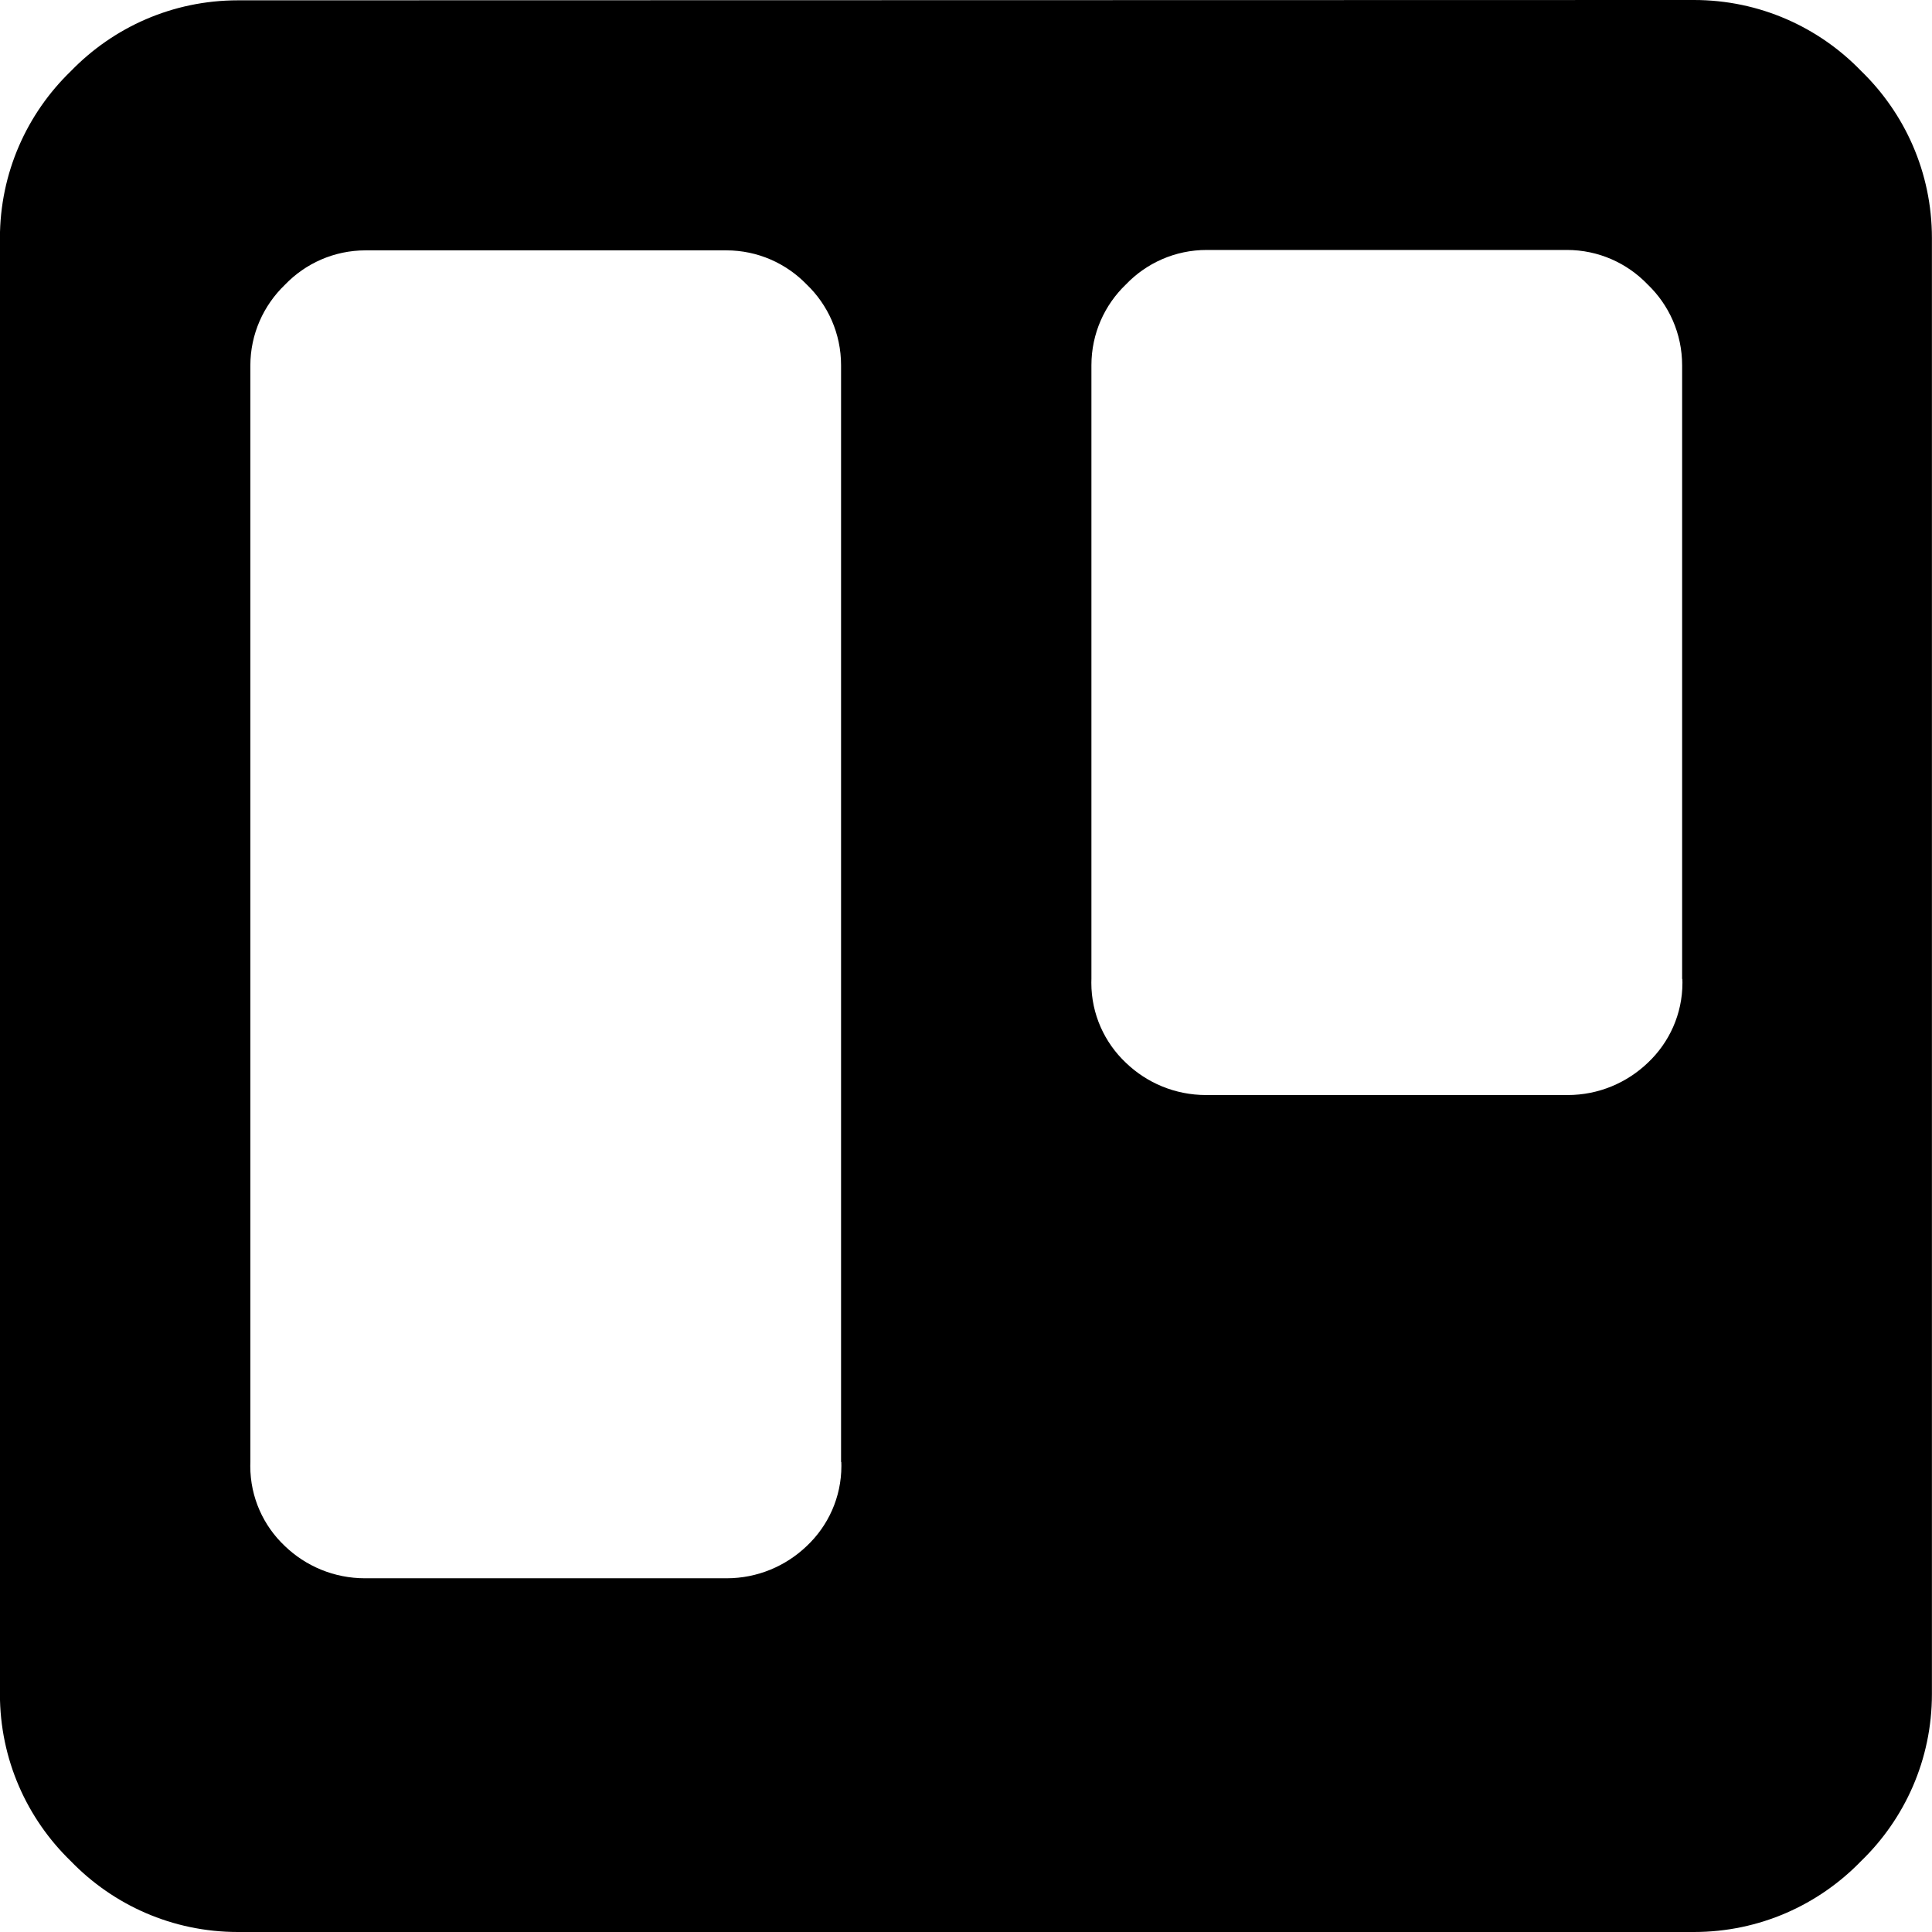
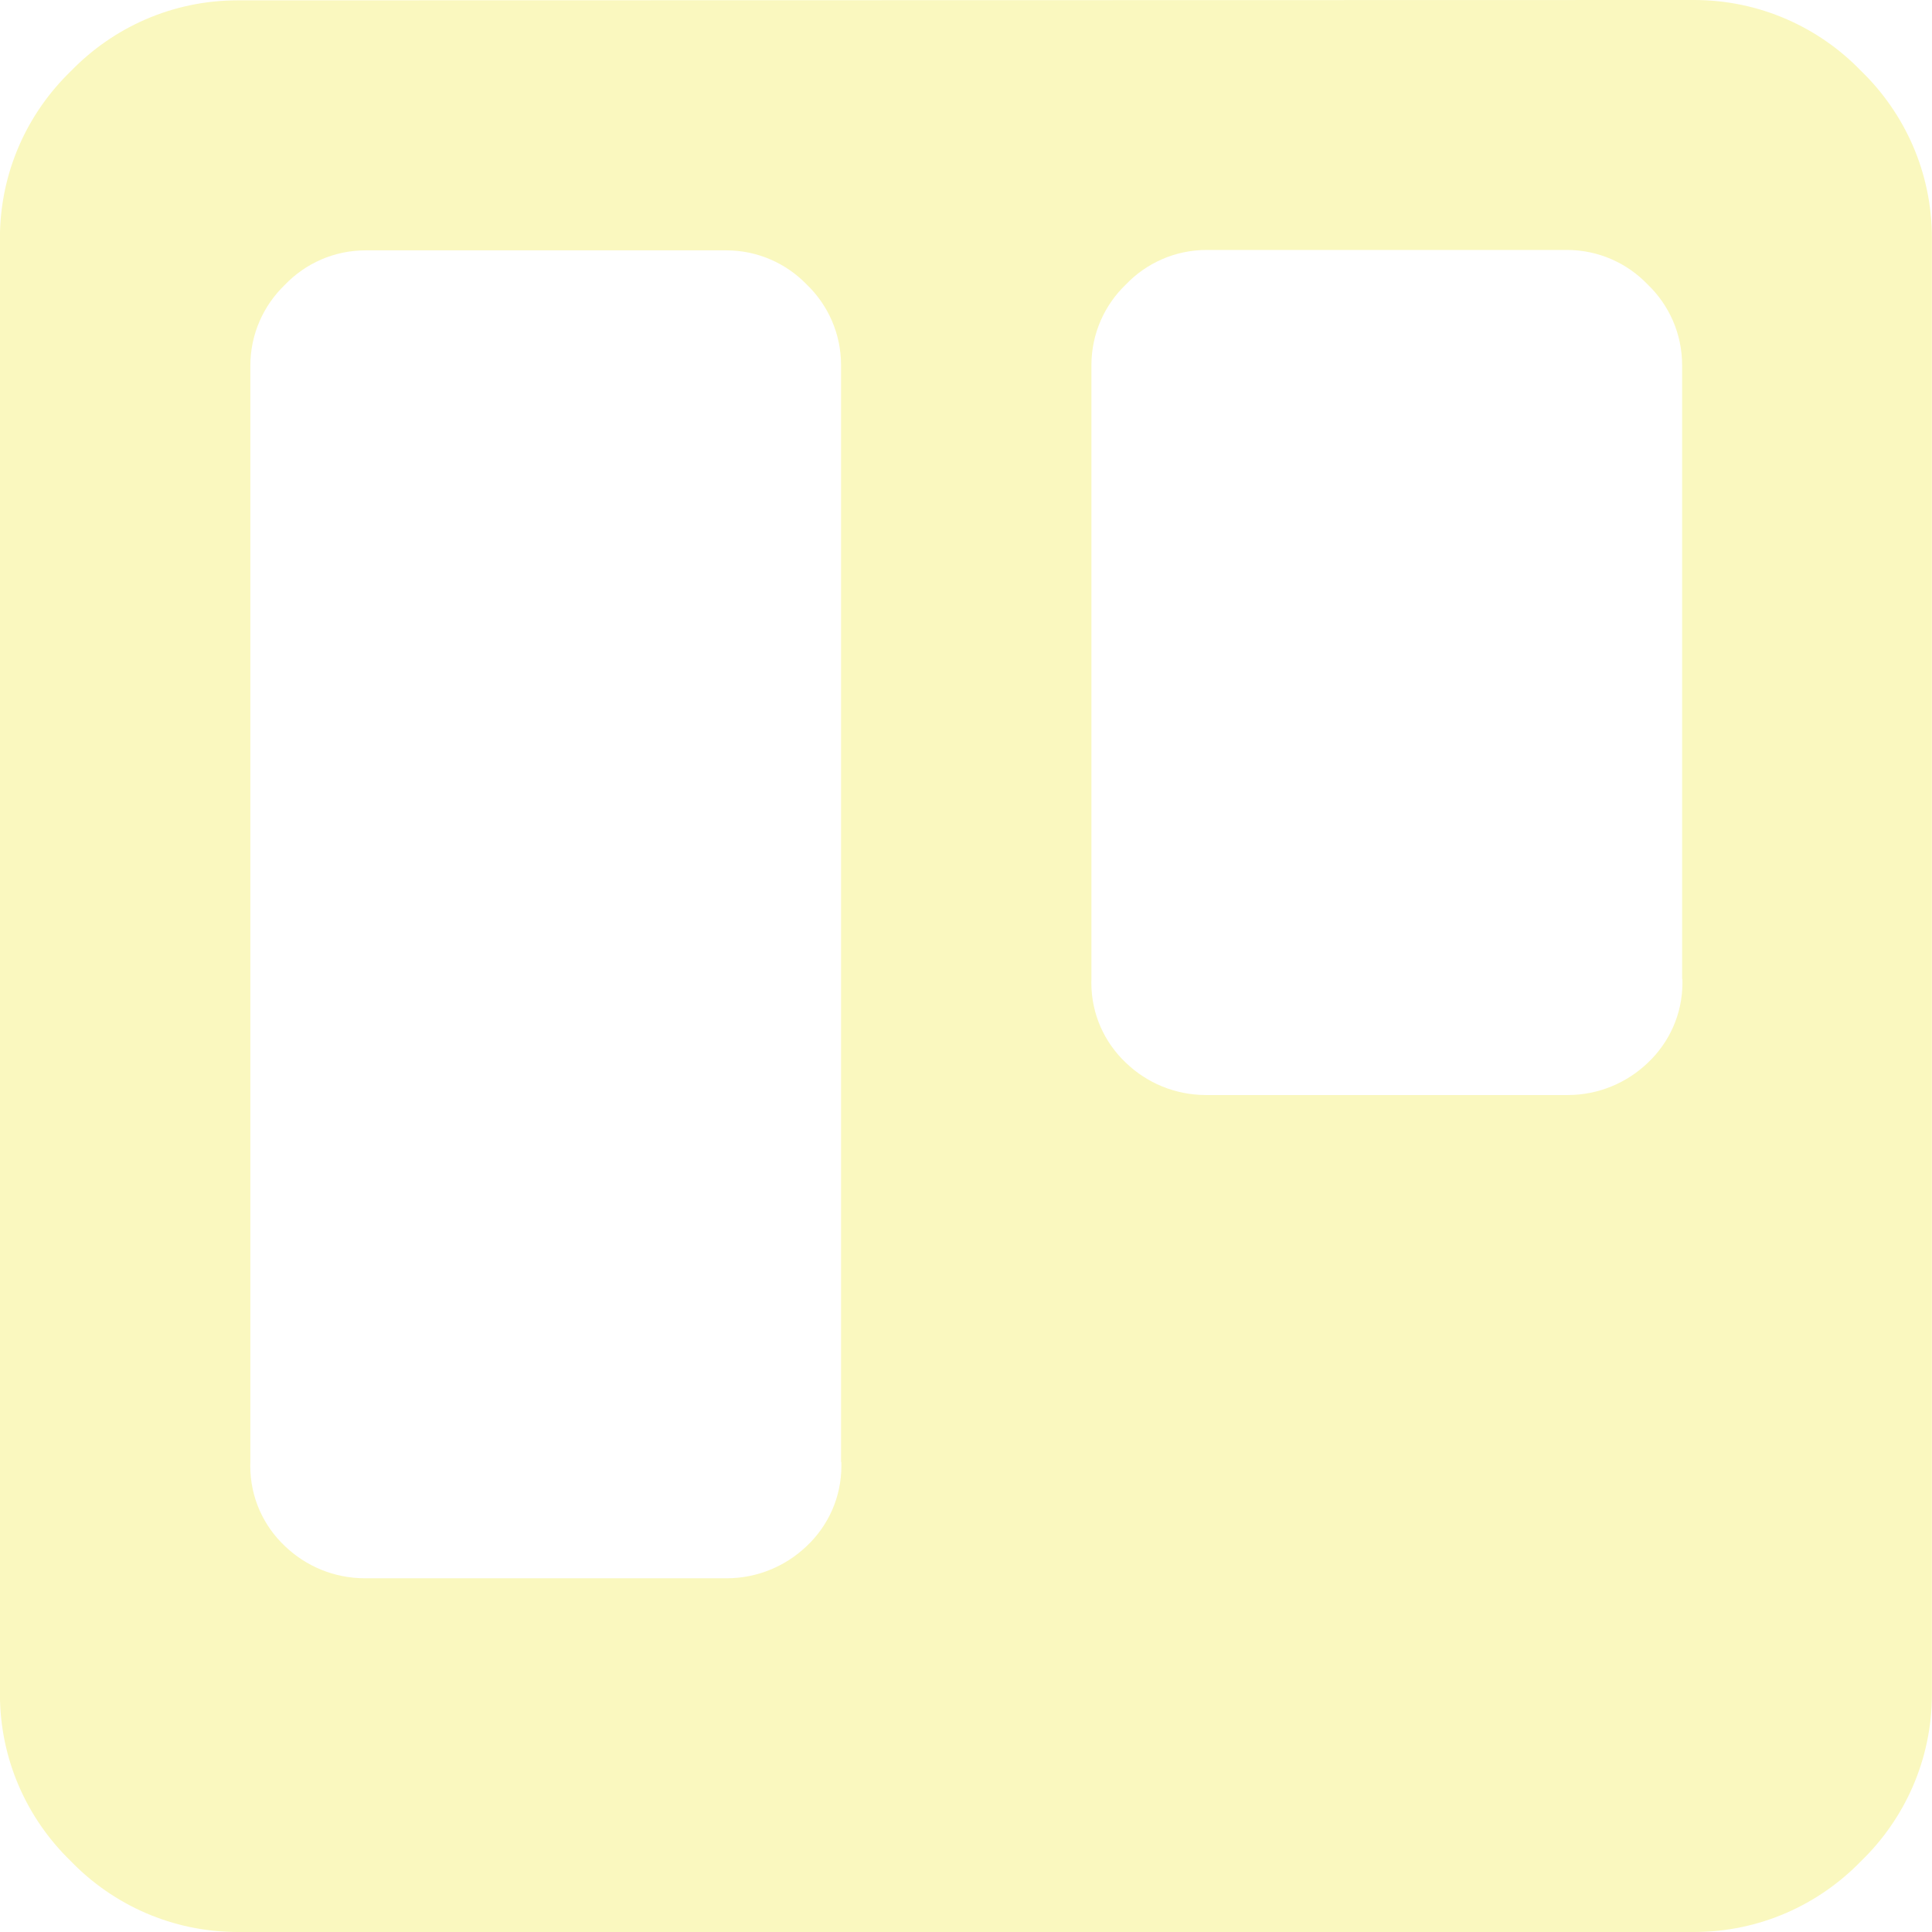
- <svg xmlns="http://www.w3.org/2000/svg" fill="#000000" width="800px" height="800px" viewBox="0 0 24 24">
+ <svg xmlns="http://www.w3.org/2000/svg" fill="#FAF8BF" width="800px" height="800px" viewBox="0 0 24 24">
  <path d="m21.003 0h.04c.814 0 1.55.337 2.075.88l.001.001c.543.526.88 1.261.88 2.076v.047-.002 18.002.04c0 .814-.337 1.55-.88 2.075l-.001.001c-.526.543-1.261.88-2.076.88-.014 0-.028 0-.043 0h.002-18.002c-.013 0-.029 0-.044 0-.814 0-1.55-.337-2.075-.88l-.001-.001c-.543-.526-.88-1.261-.88-2.076 0-.014 0-.028 0-.043v.002-18.002c0-.012 0-.026 0-.04 0-.814.337-1.55.88-2.075l.001-.001c.526-.543 1.261-.88 2.076-.88h.043-.002zm-10.555 18.162v-13.612c0-.004 0-.009 0-.013 0-.395-.164-.751-.428-1.004-.253-.261-.607-.423-.998-.423-.007 0-.014 0-.02 0h-4.446c-.004 0-.009 0-.013 0-.395 0-.751.164-1.004.428-.264.254-.429.61-.429 1.004v.007 13.612c-.001.015-.001.032-.001.05 0 .392.165.745.429.994l.001.001c.258.248.609.4.996.4h.023-.001 4.447.021c.387 0 .738-.153.997-.401.265-.25.43-.603.43-.995 0-.018 0-.035-.001-.052v.003zm10.448-6v-7.611c0-.004 0-.009 0-.013 0-.395-.164-.751-.428-1.004-.254-.265-.61-.429-1.004-.429-.005 0-.009 0-.014 0h-4.446c-.004 0-.009 0-.013 0-.395 0-.751.164-1.004.428-.265.254-.429.61-.429 1.004v.014-.001 7.608c-.001.015-.001.032-.001.05 0 .392.165.745.429.994l.001.001c.258.248.609.4.996.4h.023-.001 4.447.021c.387 0 .738-.153.997-.401.265-.25.43-.603.43-.995 0-.016 0-.032-.001-.048v.002z" />
</svg>
